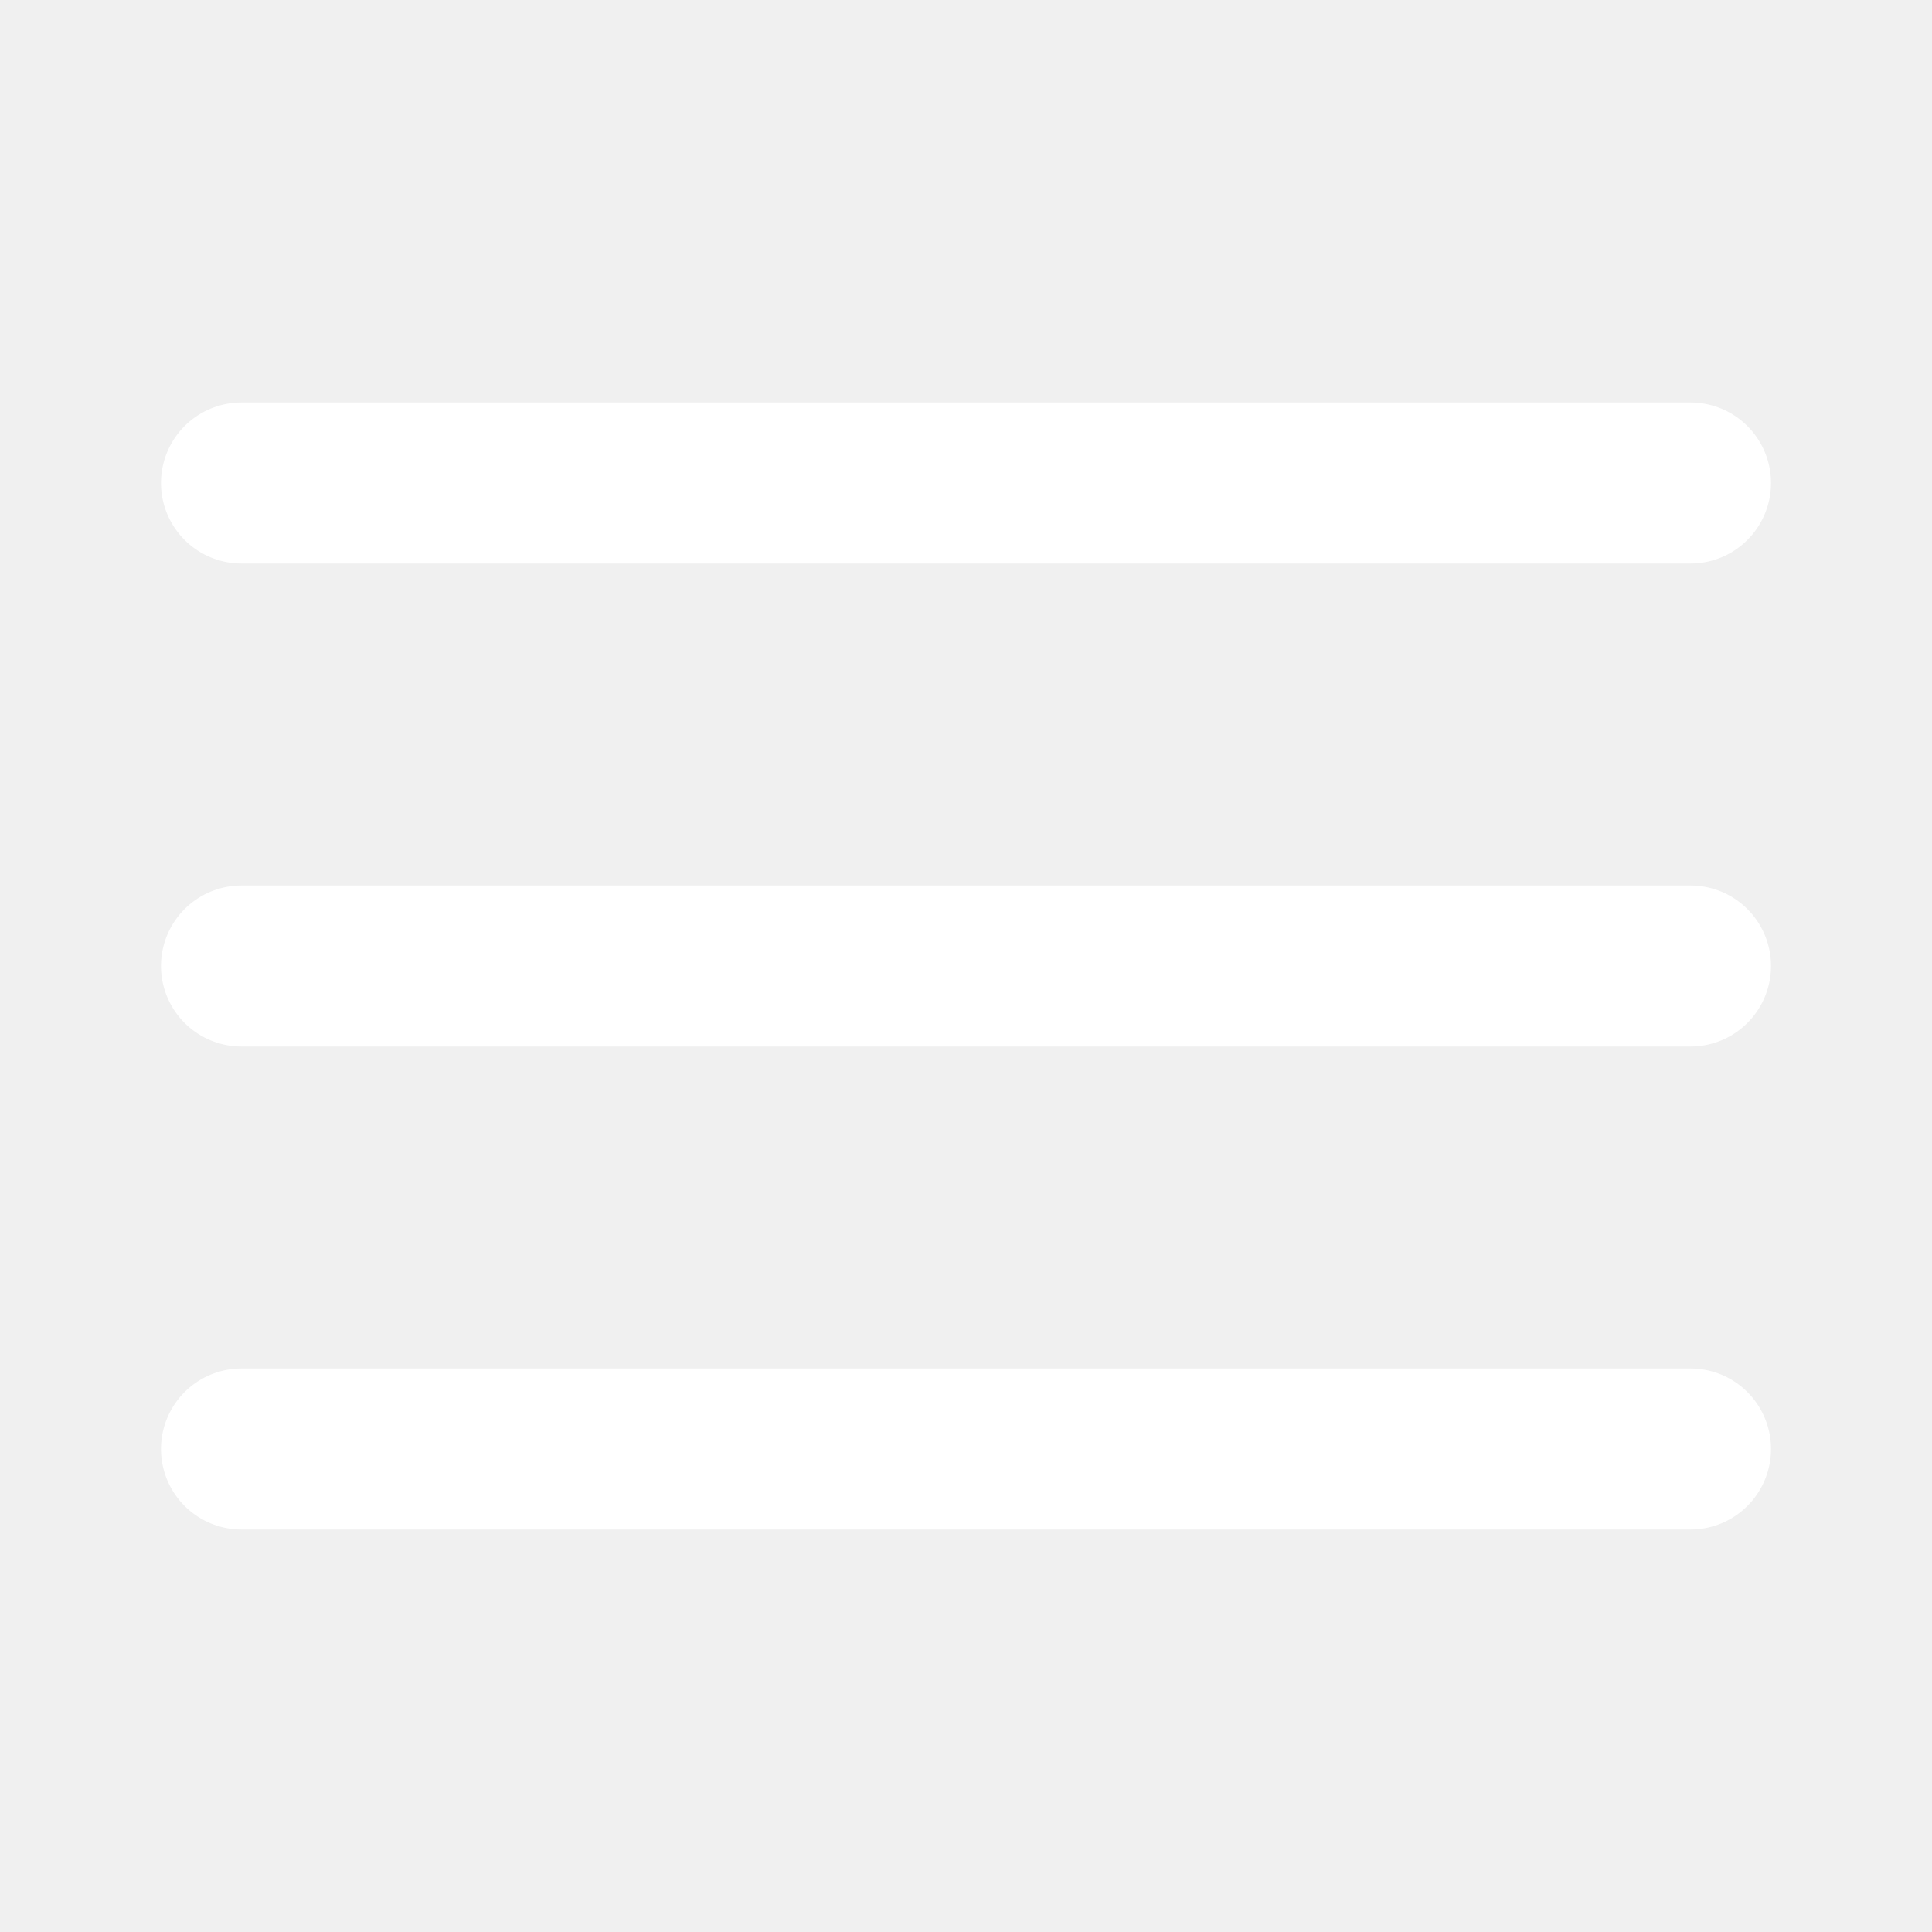
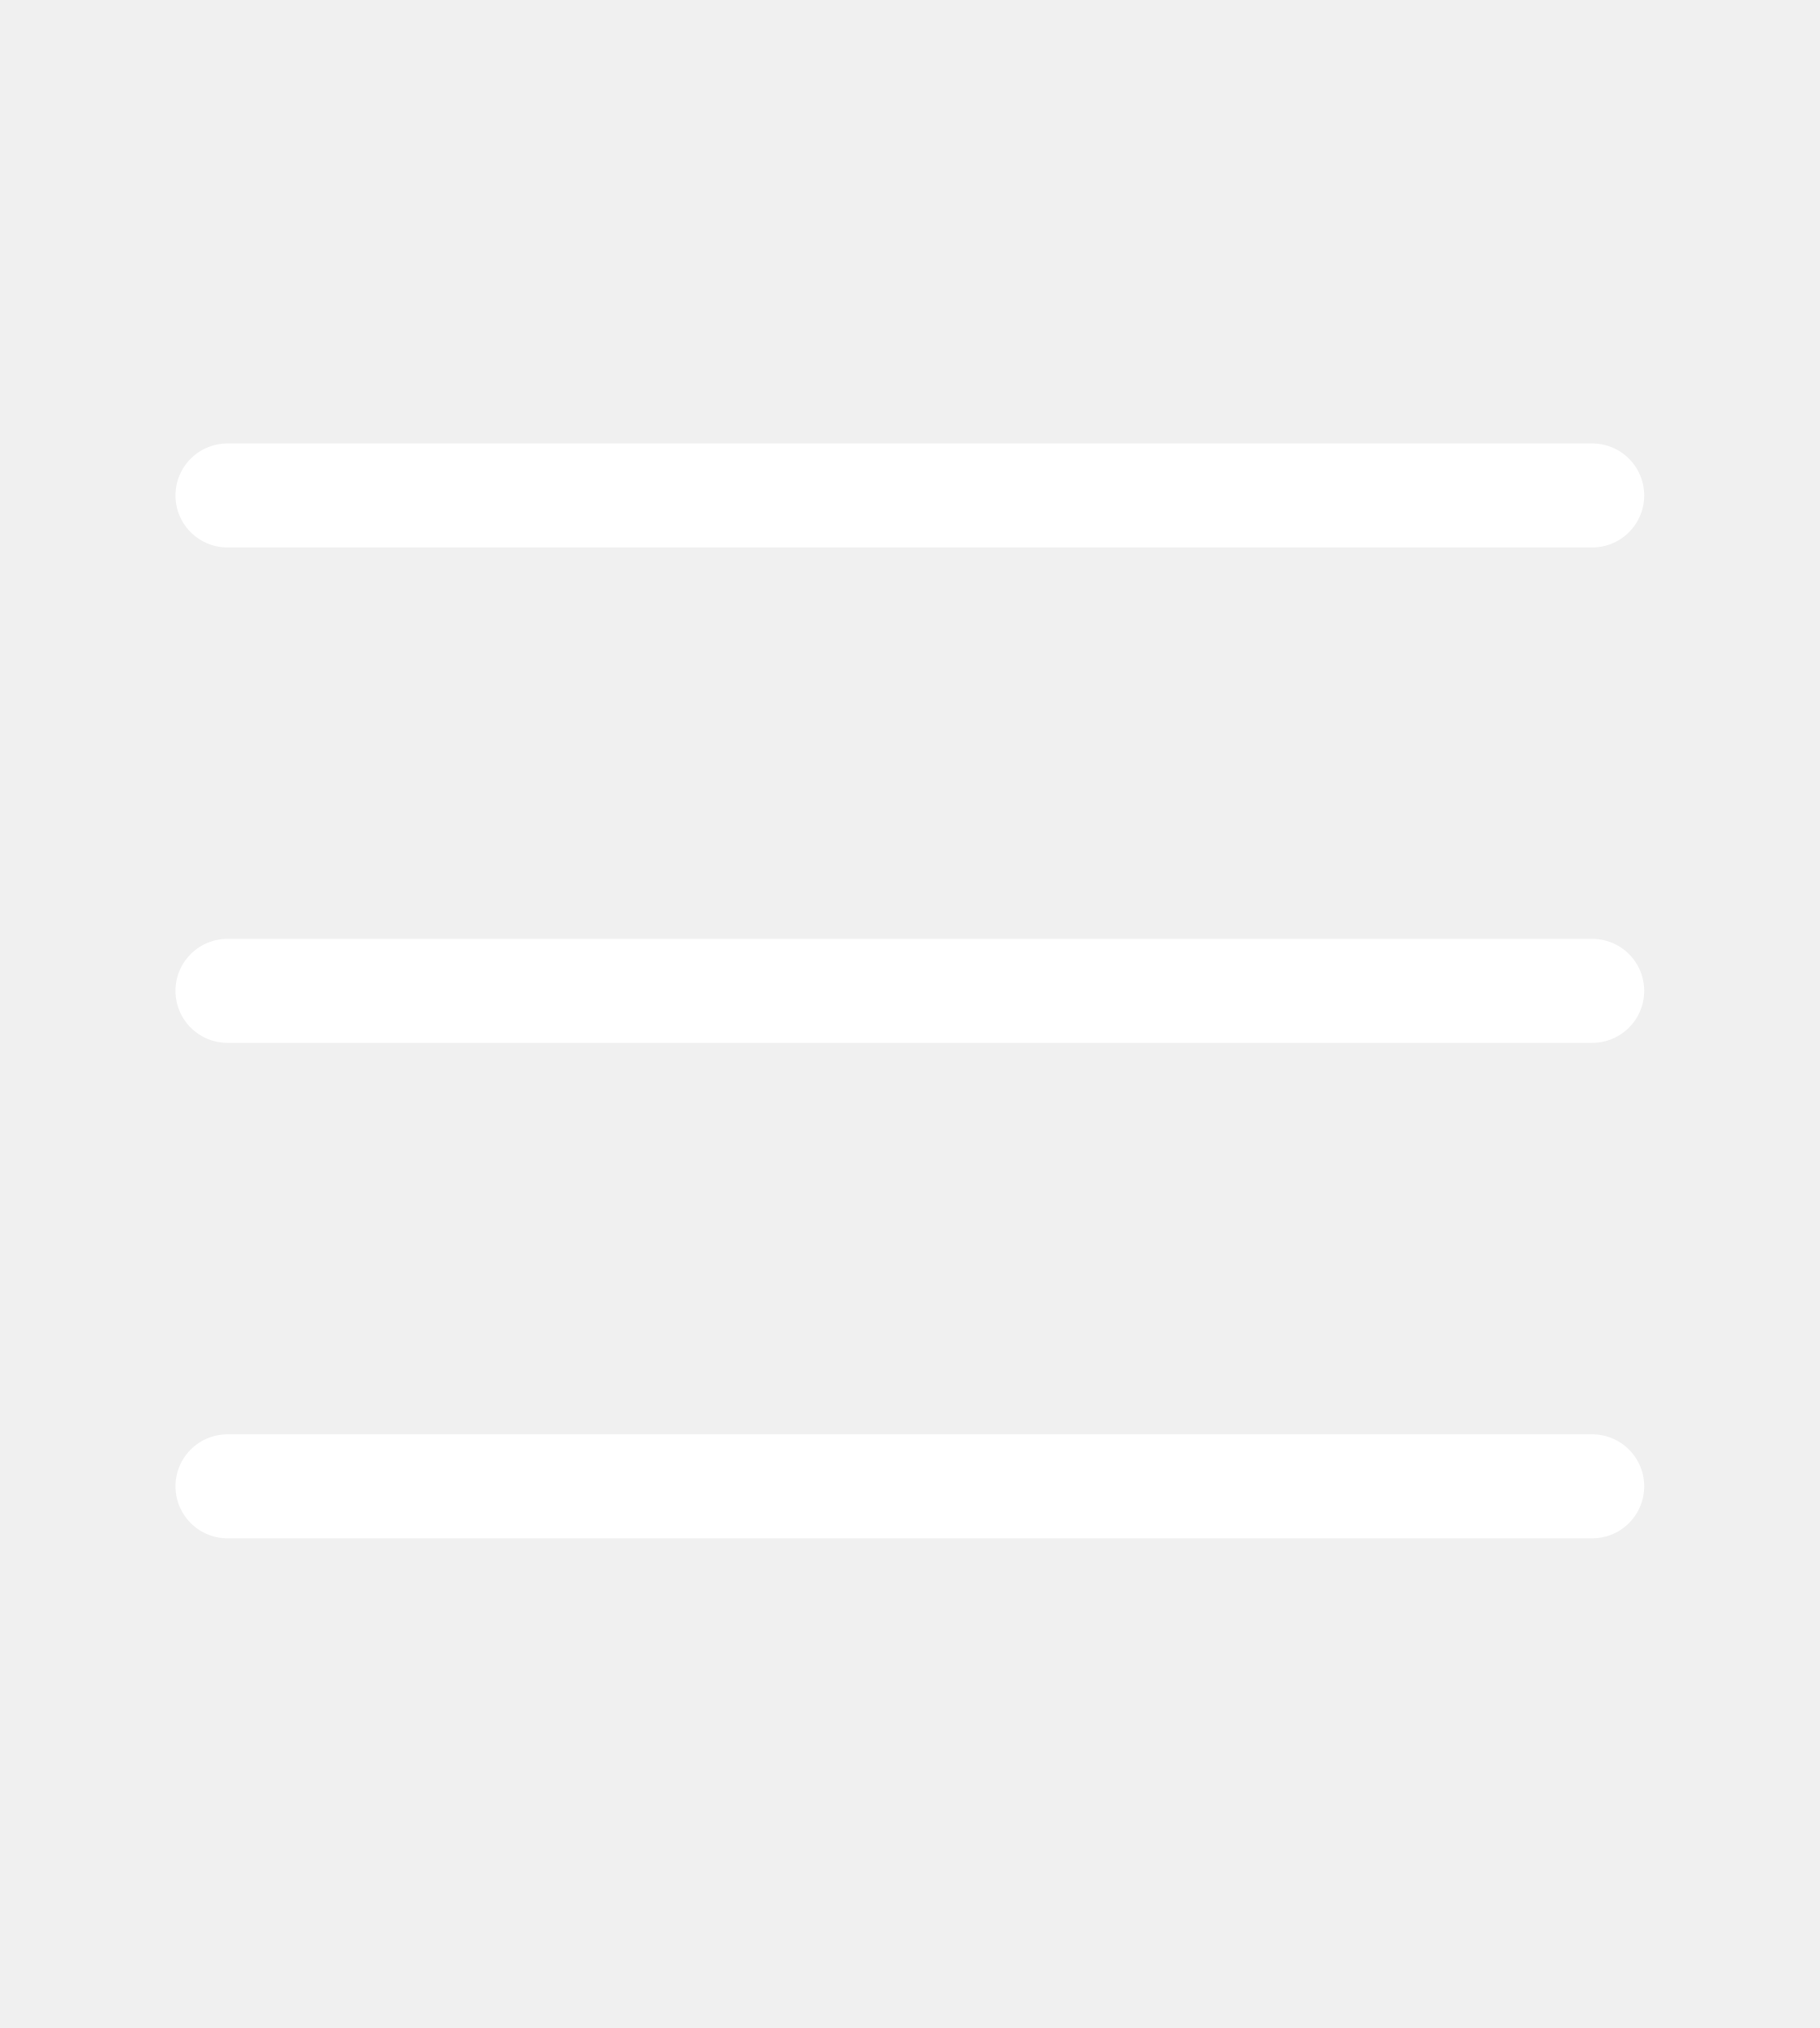
- <svg xmlns="http://www.w3.org/2000/svg" width="24" height="24" fill="none">
-   <path d="M3 12h18M3 6h18M3 18h18" stroke="#fff" stroke-width="2" stroke-linecap="round" stroke-linejoin="round" />
+ <svg xmlns="http://www.w3.org/2000/svg" width="35" height="39" fill="none">
+   <path d="M4.375 19.055h26.25M4.375 9.528h26.25M4.375 28.583h26.25" stroke="#fff" stroke-width="2" stroke-linecap="round" stroke-linejoin="round" />
</svg>
